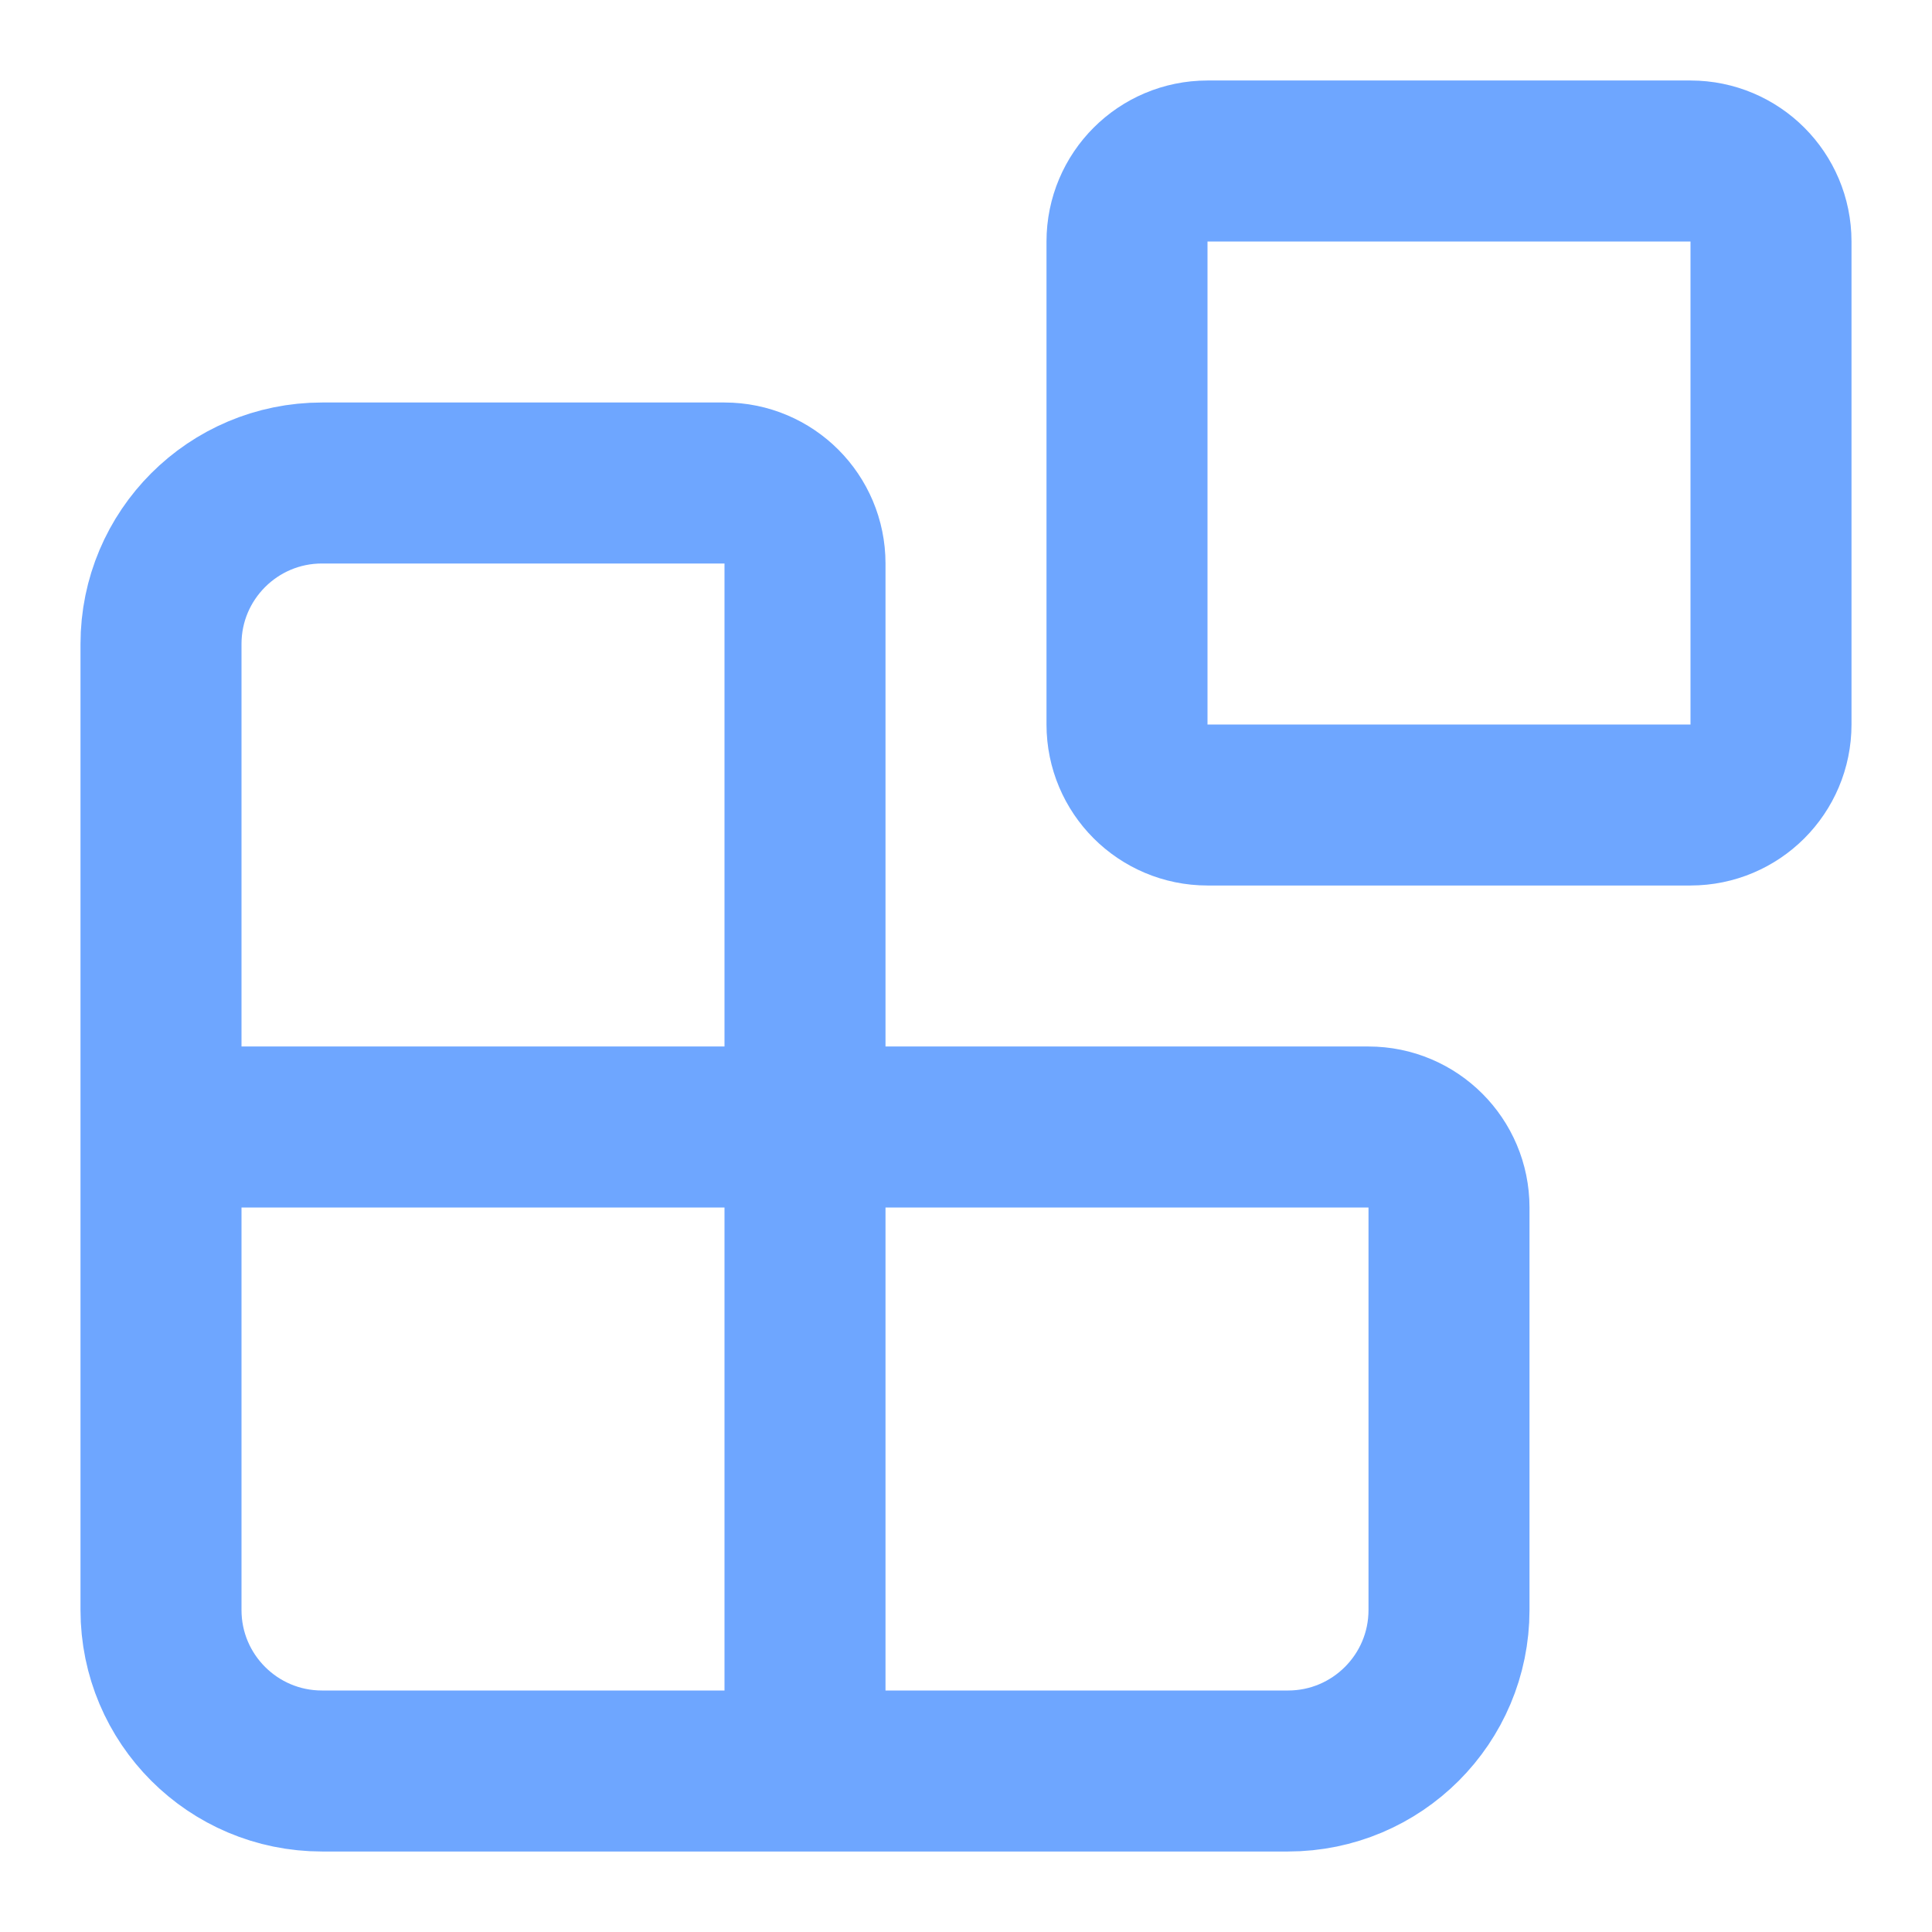
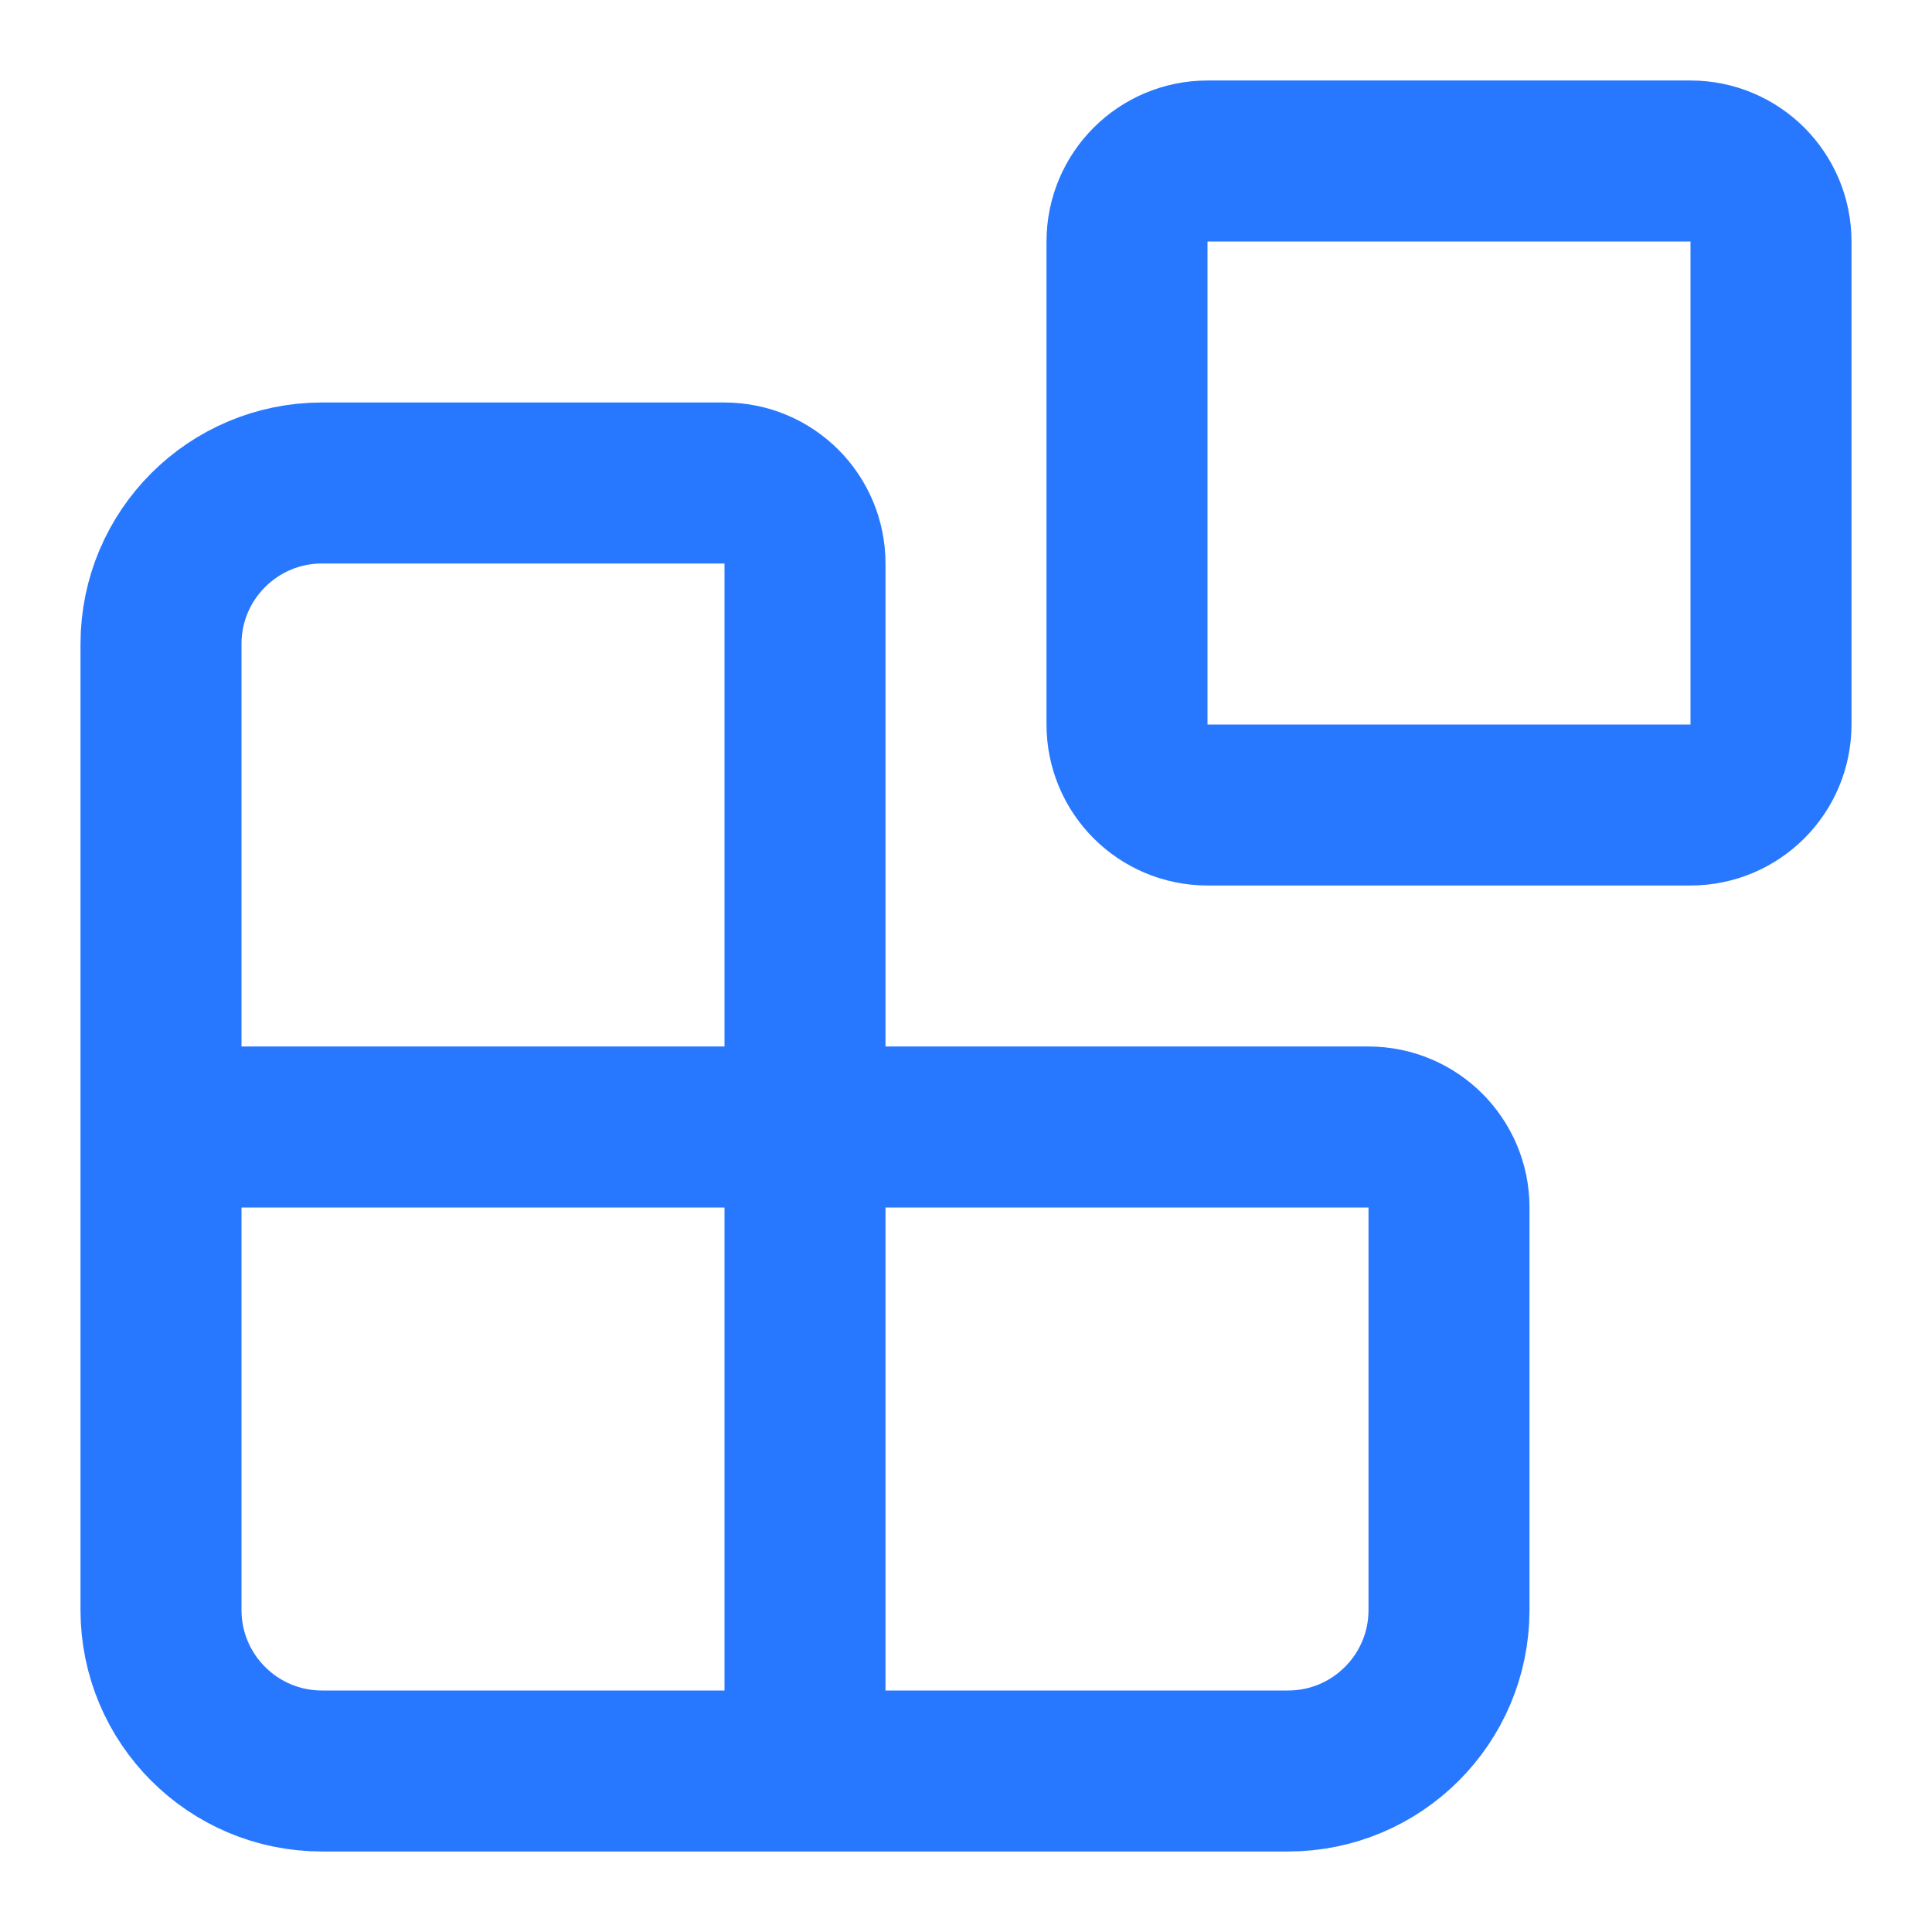
- <svg xmlns="http://www.w3.org/2000/svg" width="24" height="24" viewBox="0 0 24 24" fill="none" stroke="#6ea6ff" stroke-width="2" stroke-linecap="round" stroke-linejoin="round">
+ <svg xmlns="http://www.w3.org/2000/svg" width="24" height="24" viewBox="0 0 24 24" fill="none" stroke="#2878ff" stroke-width="2" stroke-linecap="round" stroke-linejoin="round">
  <path d="M10 22V7a1 1 0 0 0-1-1H4a2 2 0 0 0-2 2v12a2 2 0 0 0 2 2h12a2 2 0 0 0 2-2v-5a1 1 0 0 0-1-1H2" />
  <rect x="14" y="2" width="8" height="8" rx="1" />
</svg>
